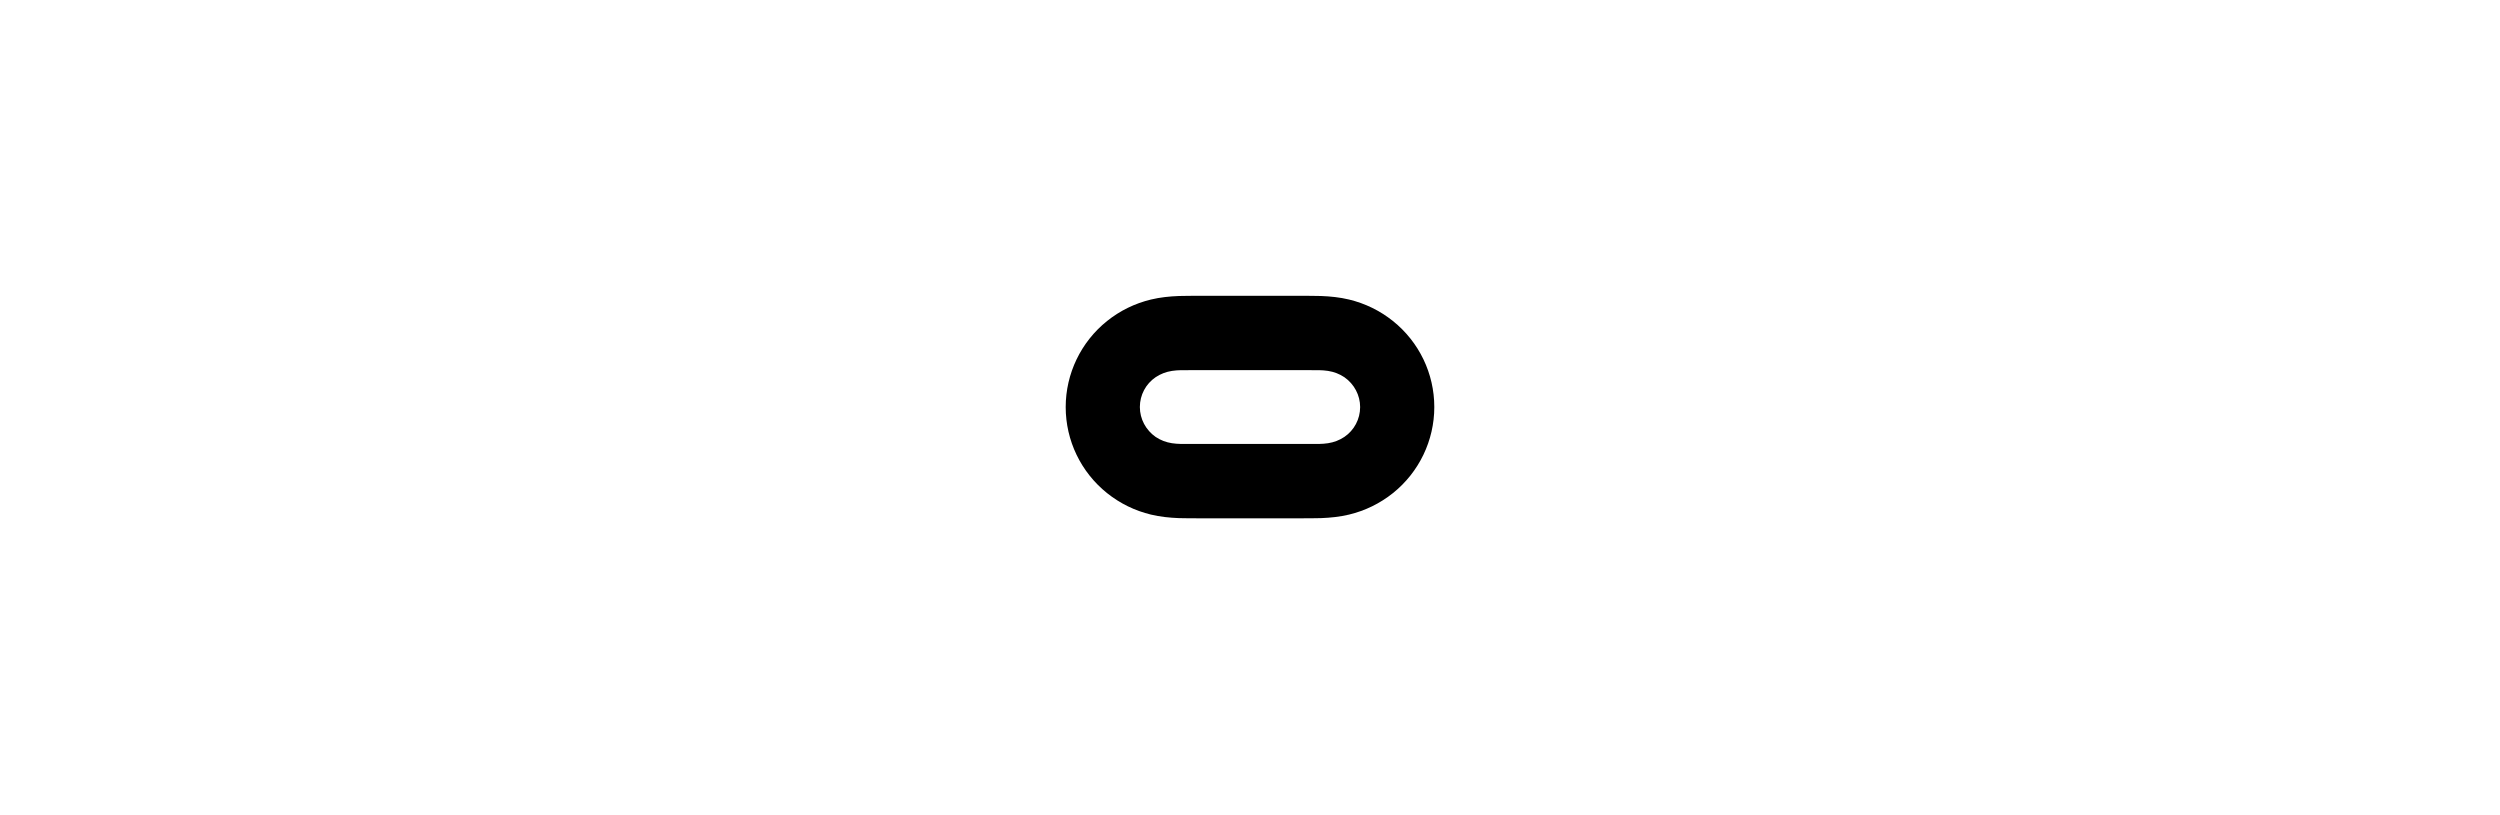
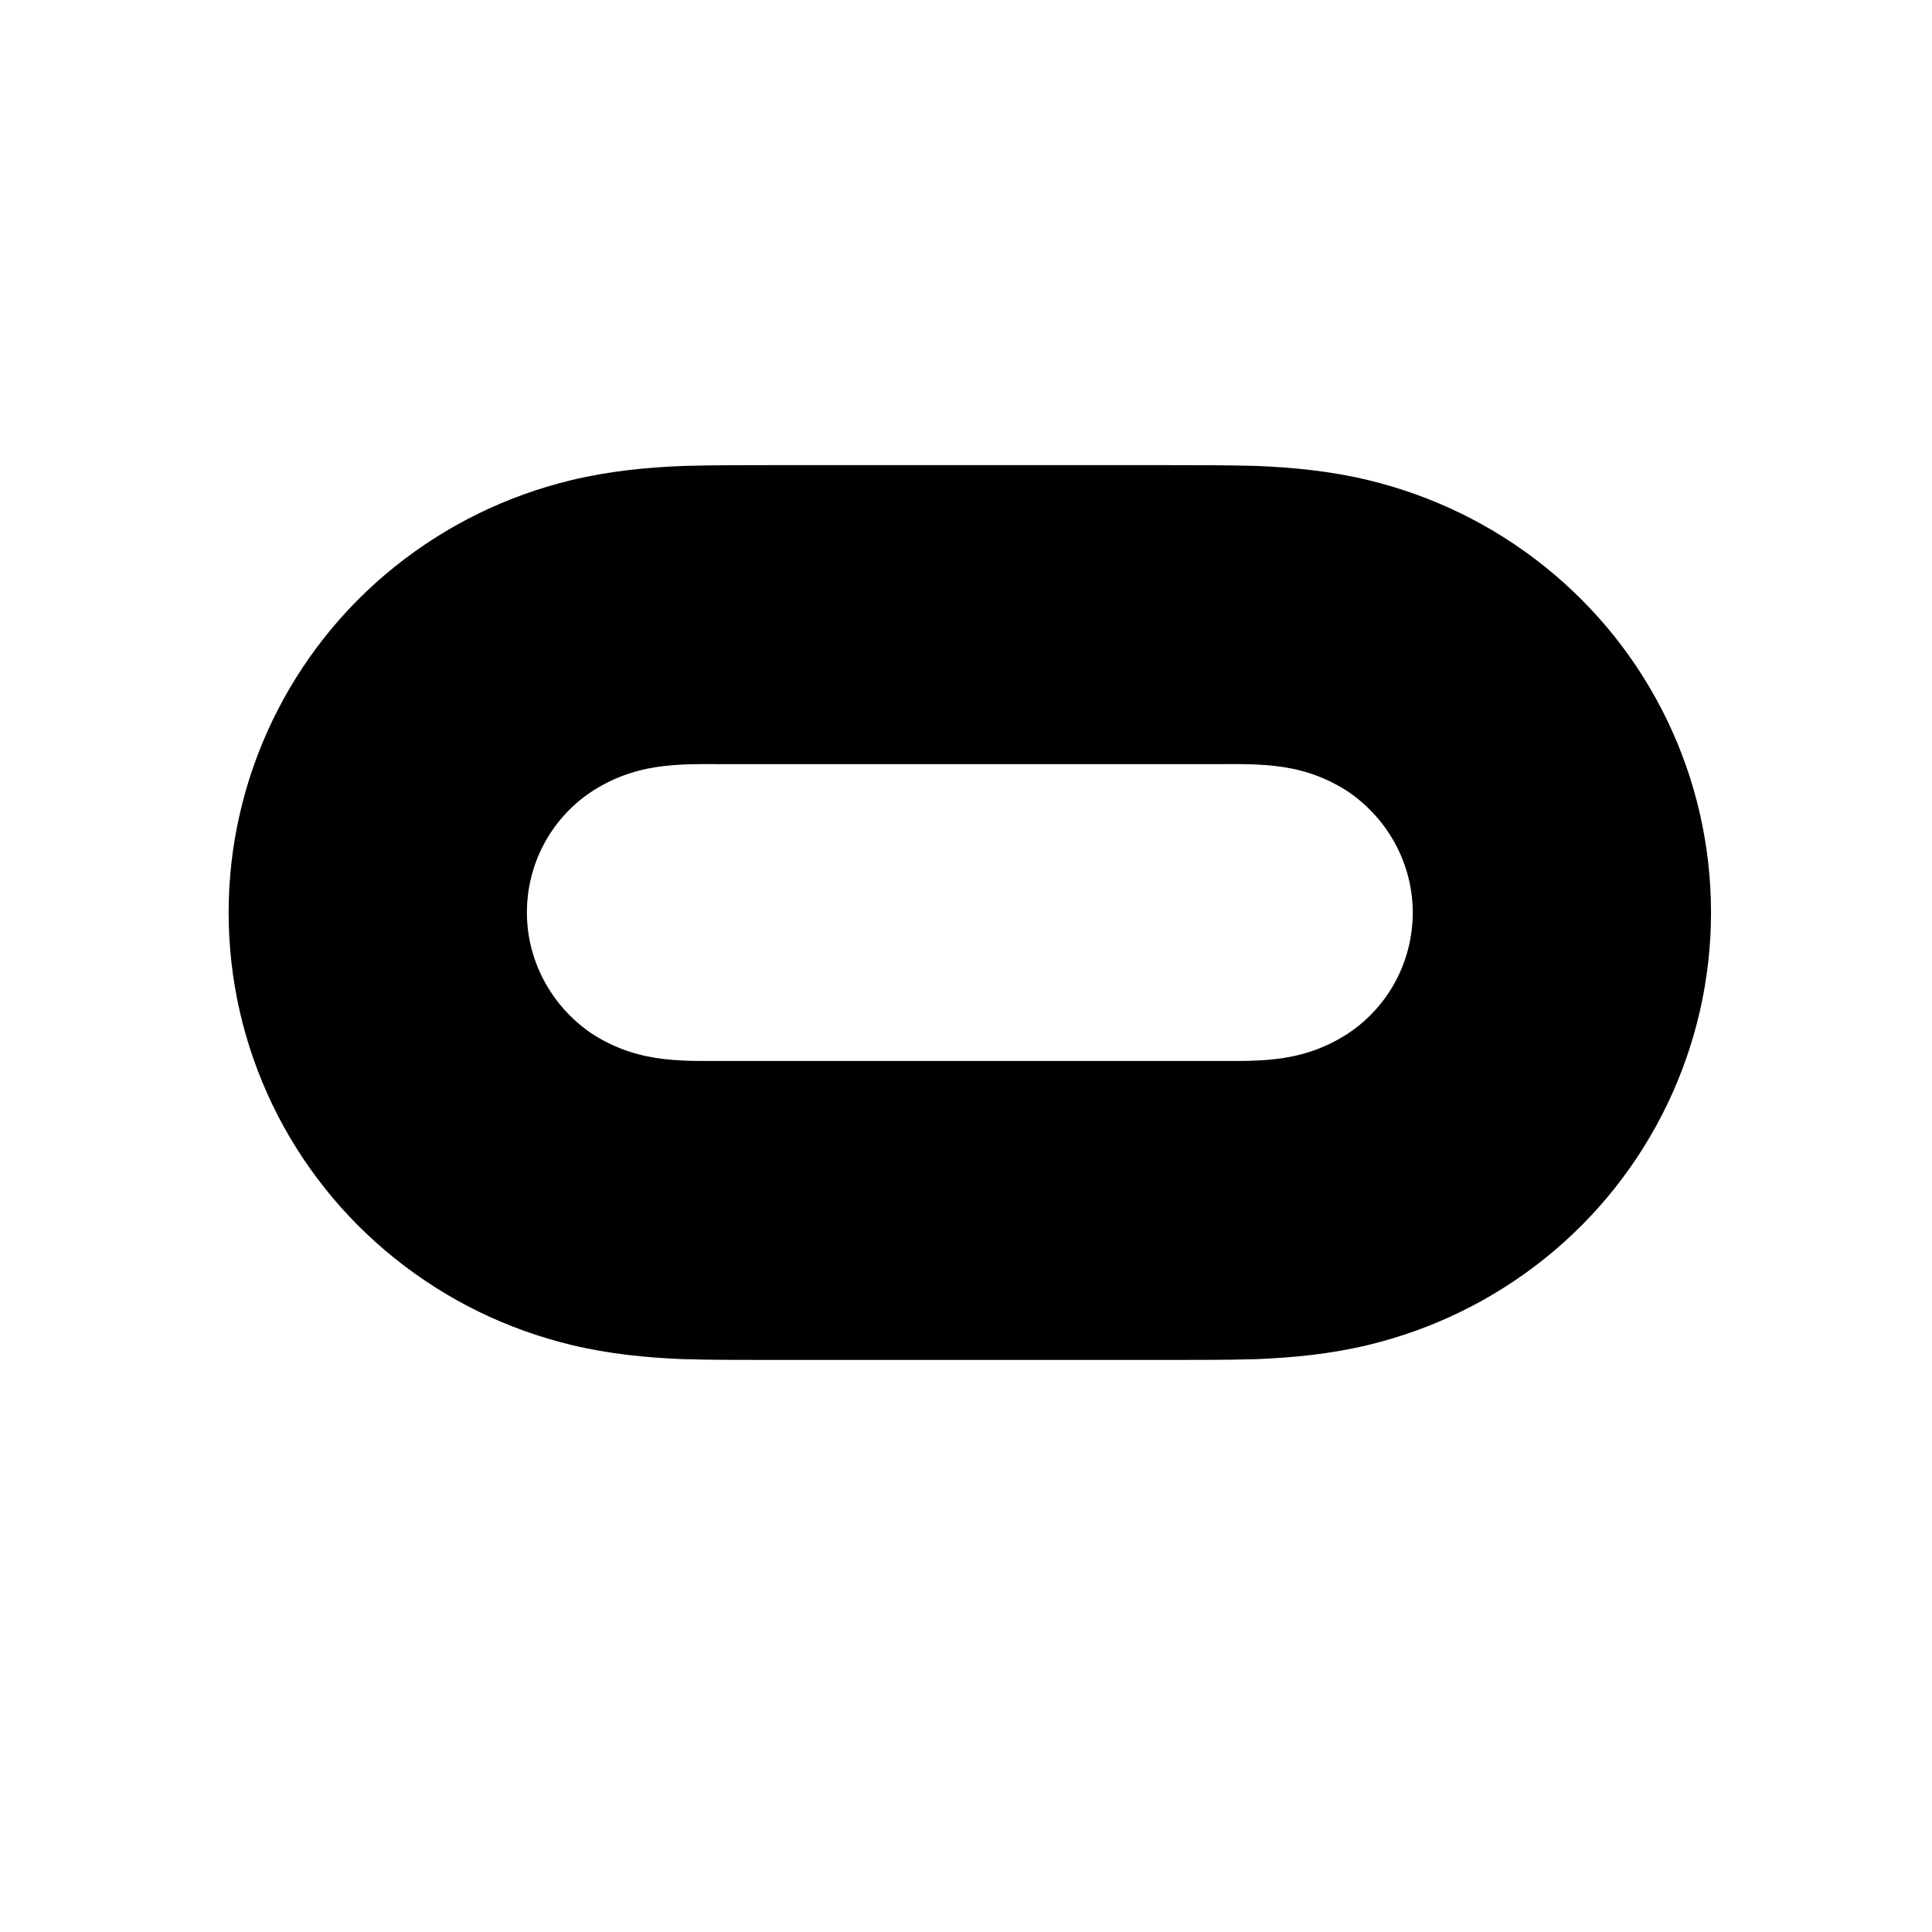
- <svg xmlns="http://www.w3.org/2000/svg" version="1.1" id="Layer_1" x="0px" y="0px" width="2081.584px" height="677.864px" viewBox="0 0 2081.584 677.864" enable-background="new 0 0 2081.584 677.864" xml:space="preserve">
+ <svg xmlns="http://www.w3.org/2000/svg" version="1.1" id="Layer_1" x="0px" y="0px" viewBox="840 150 400 400" xml:space="preserve">
  <path d="M1159.819,267.3c-10.806-8.646-23.157-14.667-36.588-17.909c-7.719-1.852-15.438-2.624-23.312-2.933  c-5.867-0.154-11.733-0.154-17.599-0.154c-27.634,0-55.423,0-83.057,0c-5.866,0-11.733,0-17.599,0.154  c-7.873,0.309-15.592,1.081-23.312,2.933c-13.431,3.242-25.782,9.263-36.588,17.909c-21.768,17.445-34.427,43.844-34.427,71.632  c0,27.943,12.659,54.188,34.427,71.633c10.806,8.645,23.157,14.666,36.588,17.908c7.719,1.853,15.439,2.624,23.312,2.933  c5.867,0.154,11.734,0.154,17.599,0.154c27.635,0,55.423,0,83.057,0c5.867,0,11.733,0,17.599-0.154  c7.874-0.309,15.593-1.081,23.312-2.933c13.431-3.242,25.782-9.263,36.588-17.908c21.768-17.445,34.427-43.844,34.427-71.633  C1194.247,310.989,1181.587,284.745,1159.819,267.3z M1119.371,363.788c-4.168,2.779-8.645,4.477-13.585,5.249  c-4.94,0.772-9.726,0.617-14.666,0.617c-33.501,0-67.156,0-100.657,0c-4.94,0-9.725,0.154-14.666-0.617  c-4.94-0.772-9.417-2.47-13.585-5.249c-8.183-5.712-13.122-14.975-13.122-24.856c0-10.034,4.94-19.298,13.122-24.856  c4.168-2.778,8.645-4.477,13.585-5.248c4.94-0.773,9.726-0.618,14.666-0.618c33.501,0,67.156,0,100.657,0  c4.94,0,9.726-0.155,14.666,0.618c4.94,0.771,9.417,2.47,13.585,5.248c8.183,5.712,13.123,14.976,13.123,24.856  C1132.494,348.967,1127.554,358.23,1119.371,363.788z" />
</svg>
